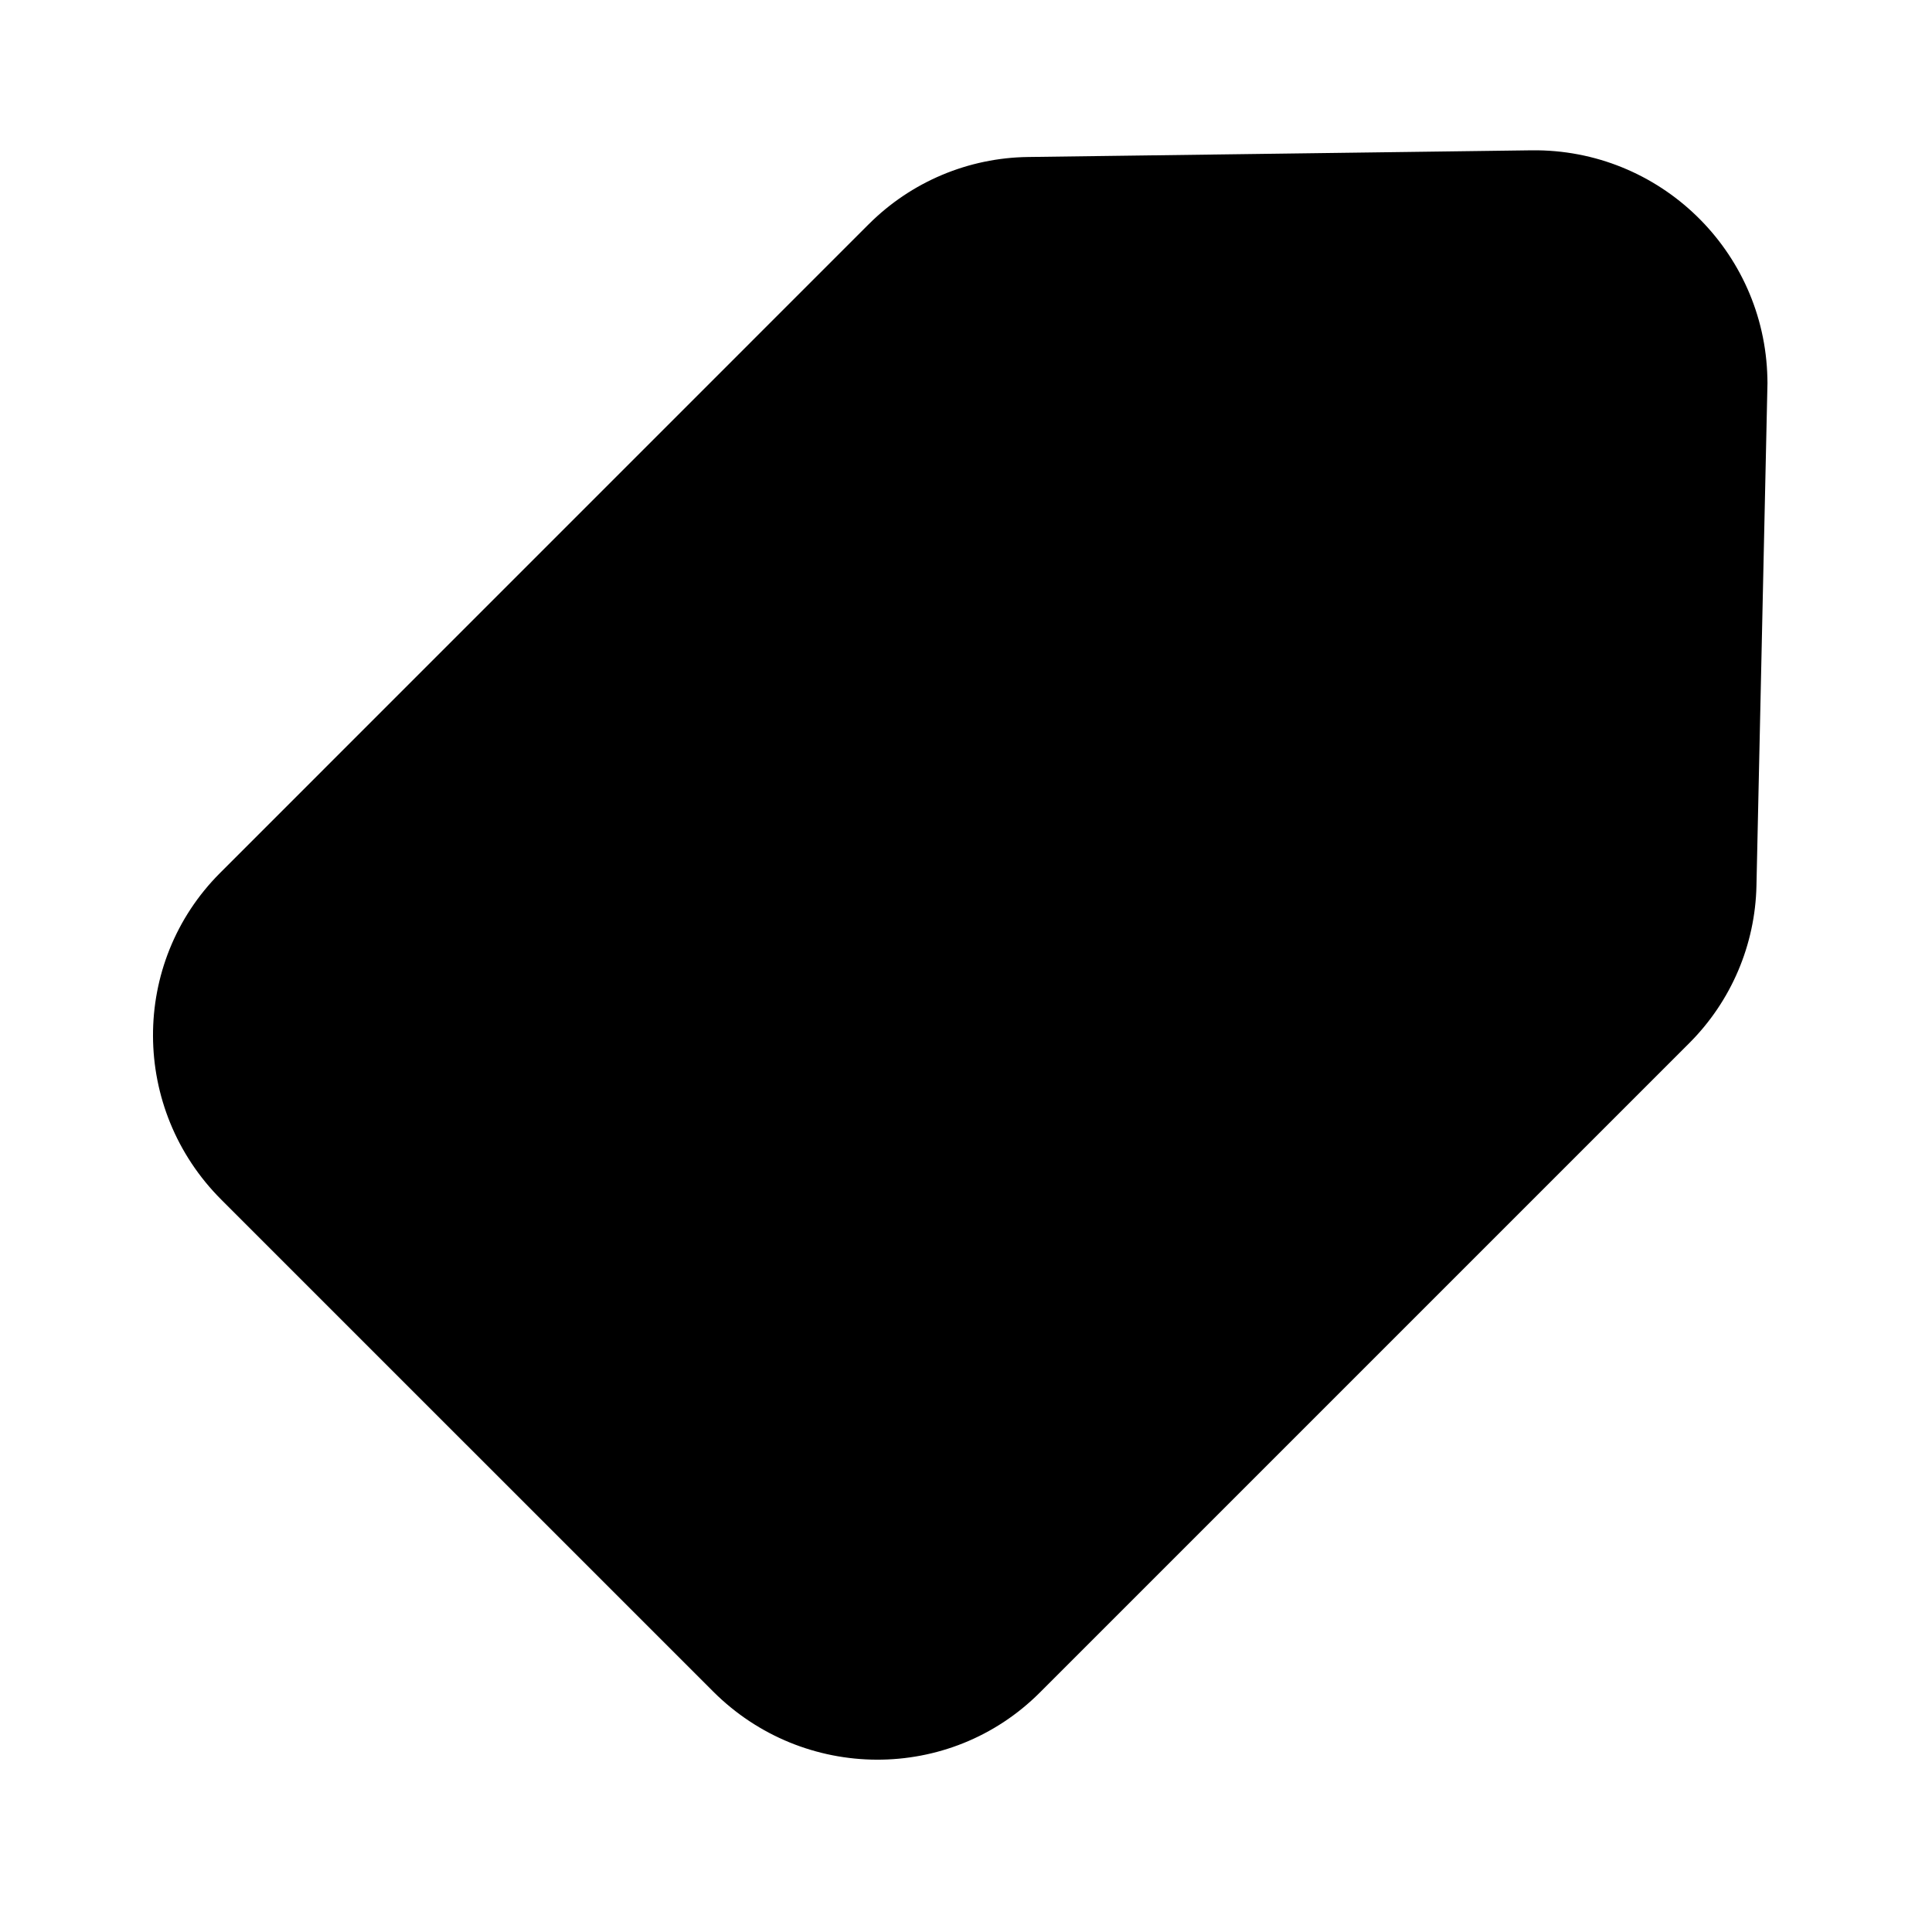
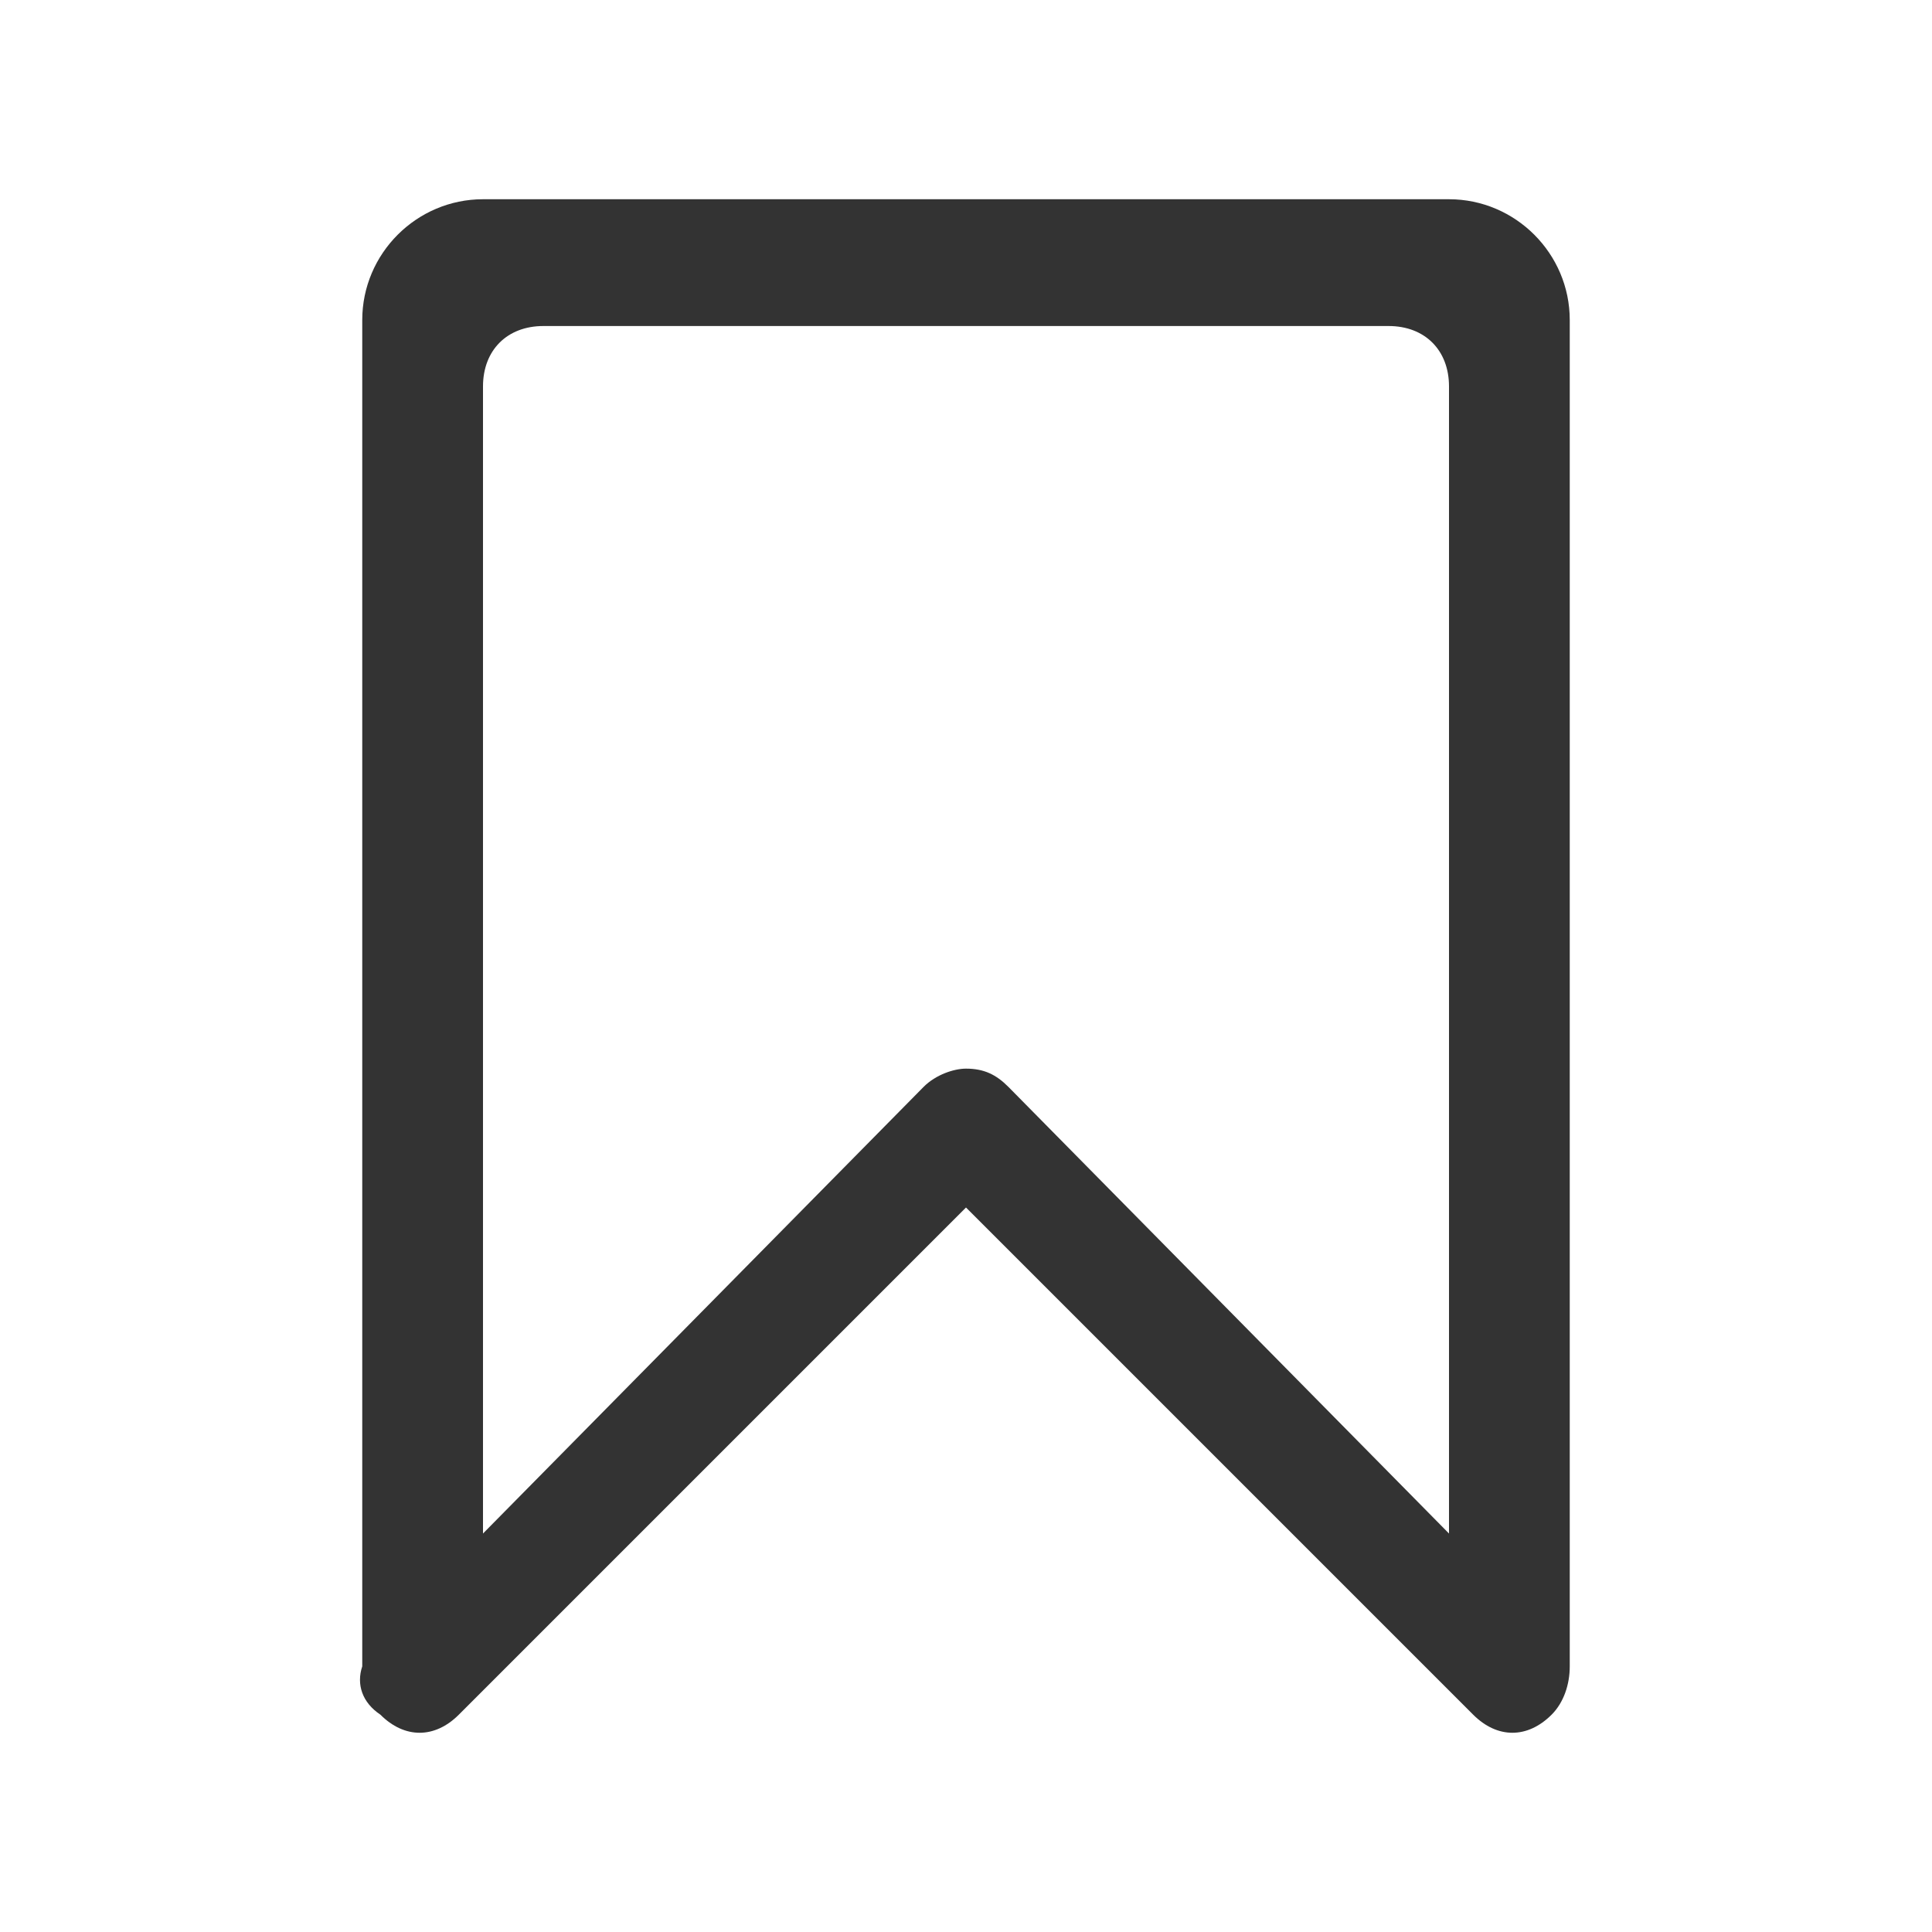
- <svg xmlns="http://www.w3.org/2000/svg" t="1674397936331" class="icon" viewBox="0 0 1024 1024" version="1.1" p-id="2706" width="200" height="200">
-   <path d="M460.554 118.743a121.528 121.528 0 0 1 84.378-35.533L811.827 79.667a123.515 123.515 0 0 1 124.928 120.791l0.041 2.601-5.837 266.404a121.528 121.528 0 0 1-35.512 83.313L551.096 897.126c-47.657 47.636-125.174 47.35-173.158-0.635L117.268 635.822c-47.985-47.985-48.271-125.501-0.614-173.158L460.534 118.743z" p-id="2707" />
-   <path d="M609.649 259.297a102.4 102.4 0 1 0 144.794 144.814 102.4 102.4 0 0 0-144.794-144.794z" p-id="2708" />
+ <svg xmlns="http://www.w3.org/2000/svg" t="1688606811636" class="icon" viewBox="0 0 1024 1024" version="1.1" p-id="2311" width="200" height="200">
+   <path d="M768 105.6H256c-35.2 0-64 28.8-64 64v713.6c-3.2 9.6 0 19.2 9.6 25.6 12.8 12.8 28.8 12.8 41.6 0L512 640l268.8 268.8c12.8 12.8 28.8 12.8 41.6 0 6.4-6.4 9.6-16 9.6-25.6V169.6c0-35.2-28.8-64-64-64z m0 707.2L534.4 576c-6.4-6.4-12.8-9.6-22.4-9.6-6.4 0-16 3.2-22.4 9.6L256 812.8v-608c0-19.2 12.8-32 32-32h448c19.2 0 32 12.8 32 32v608z" fill="#333333" p-id="2312" />
</svg>
